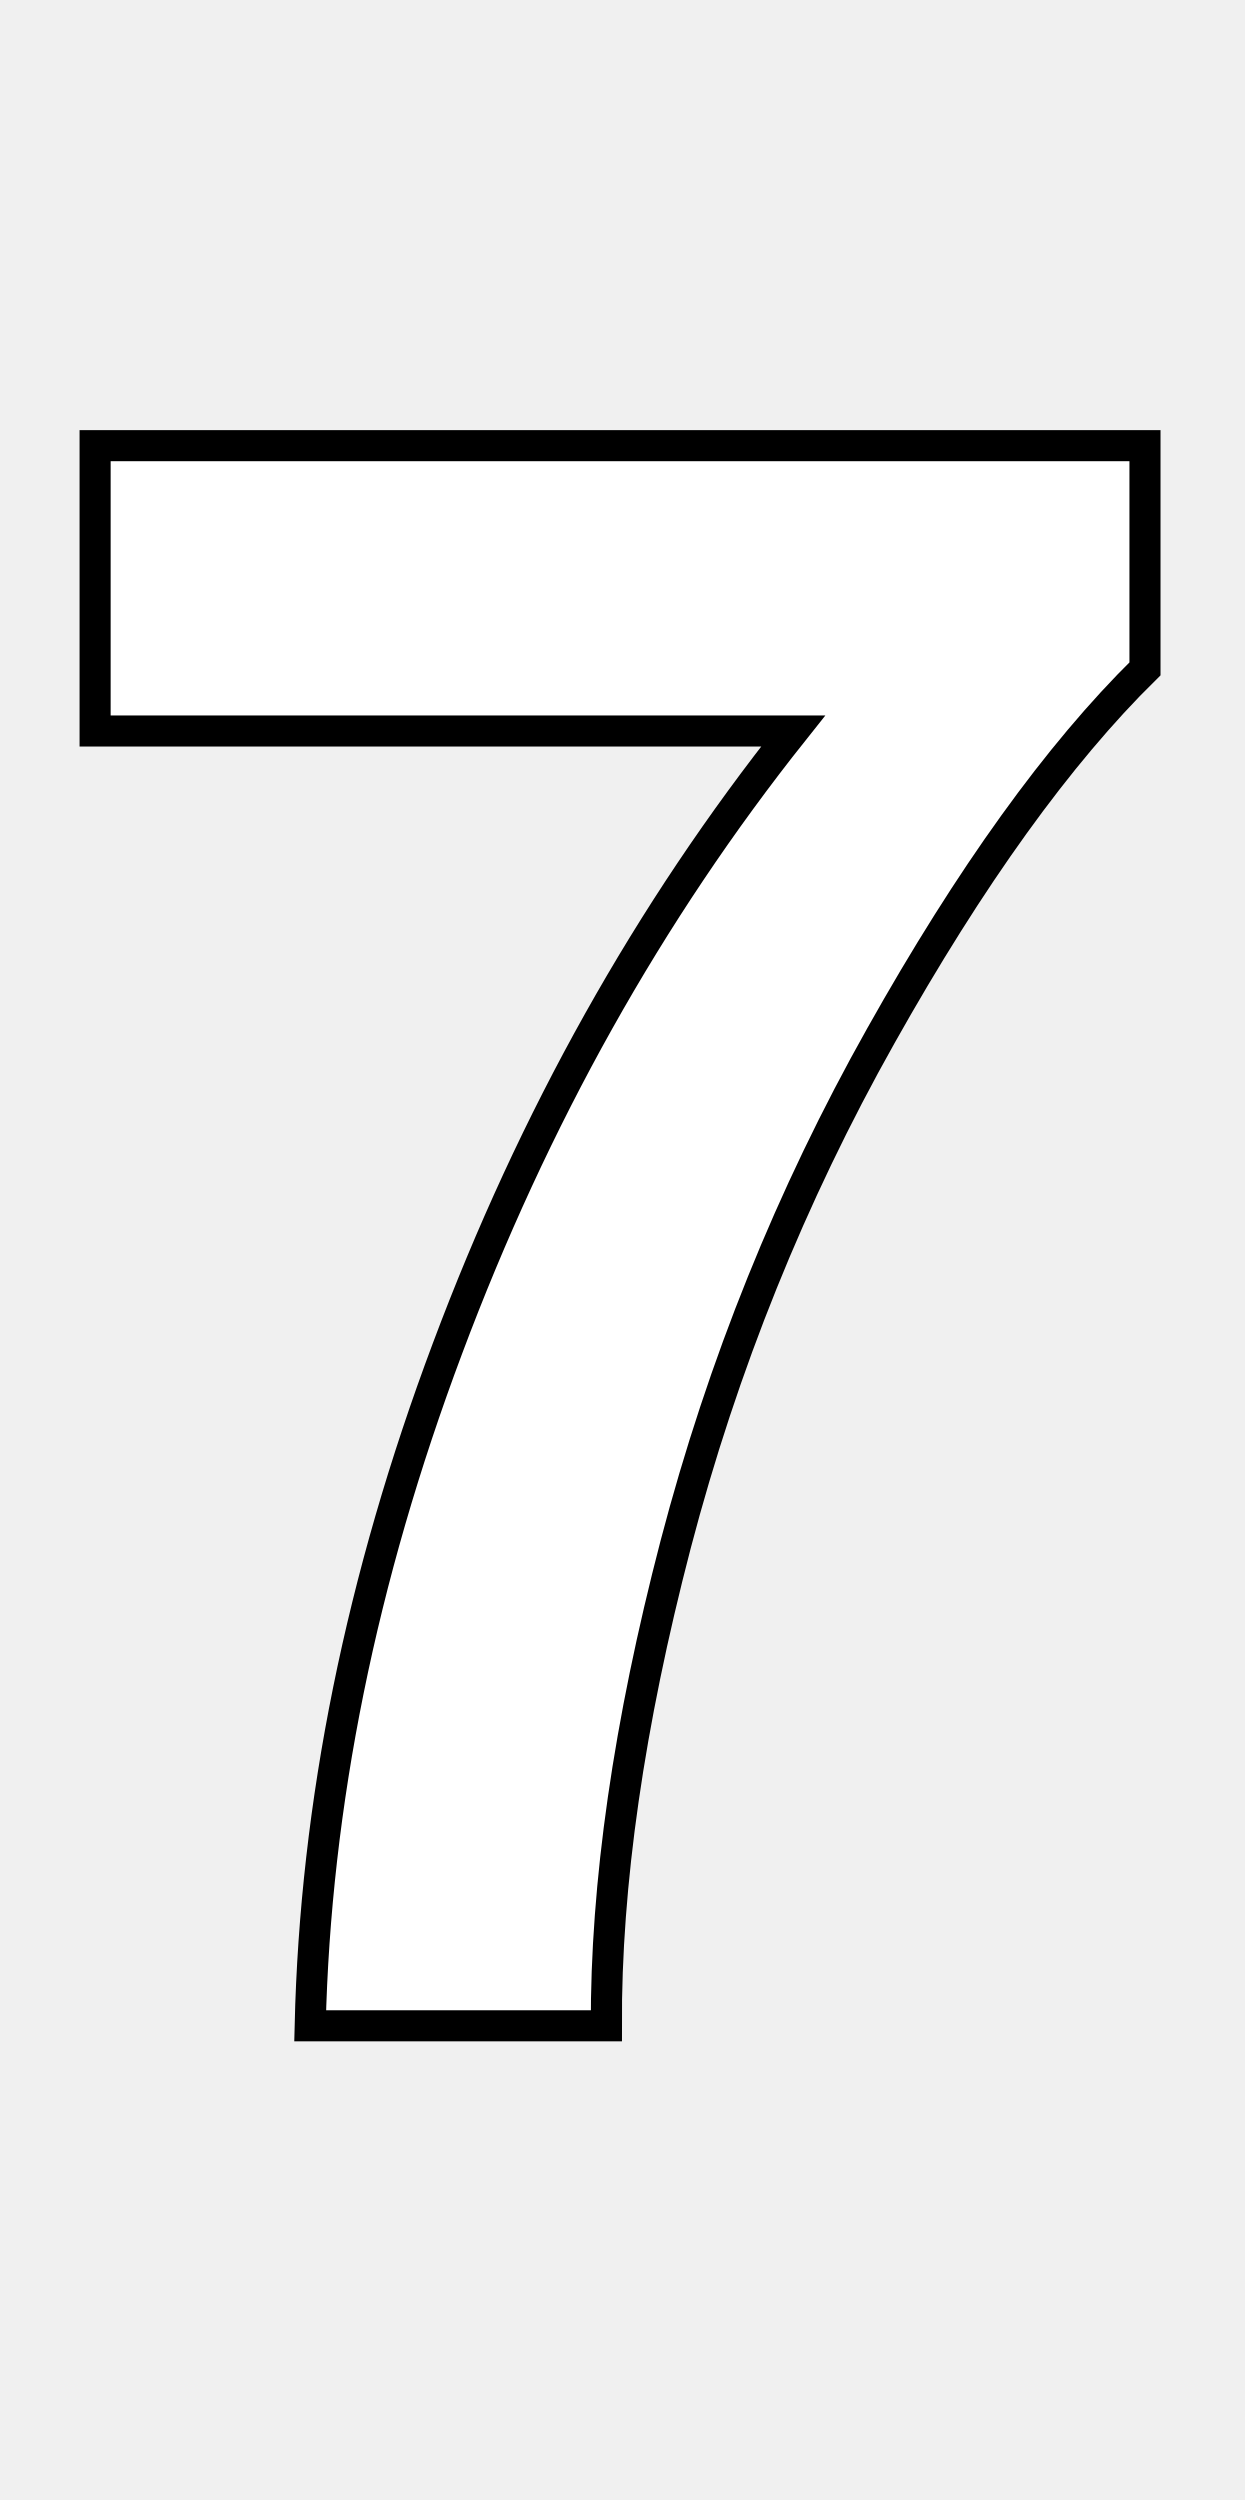
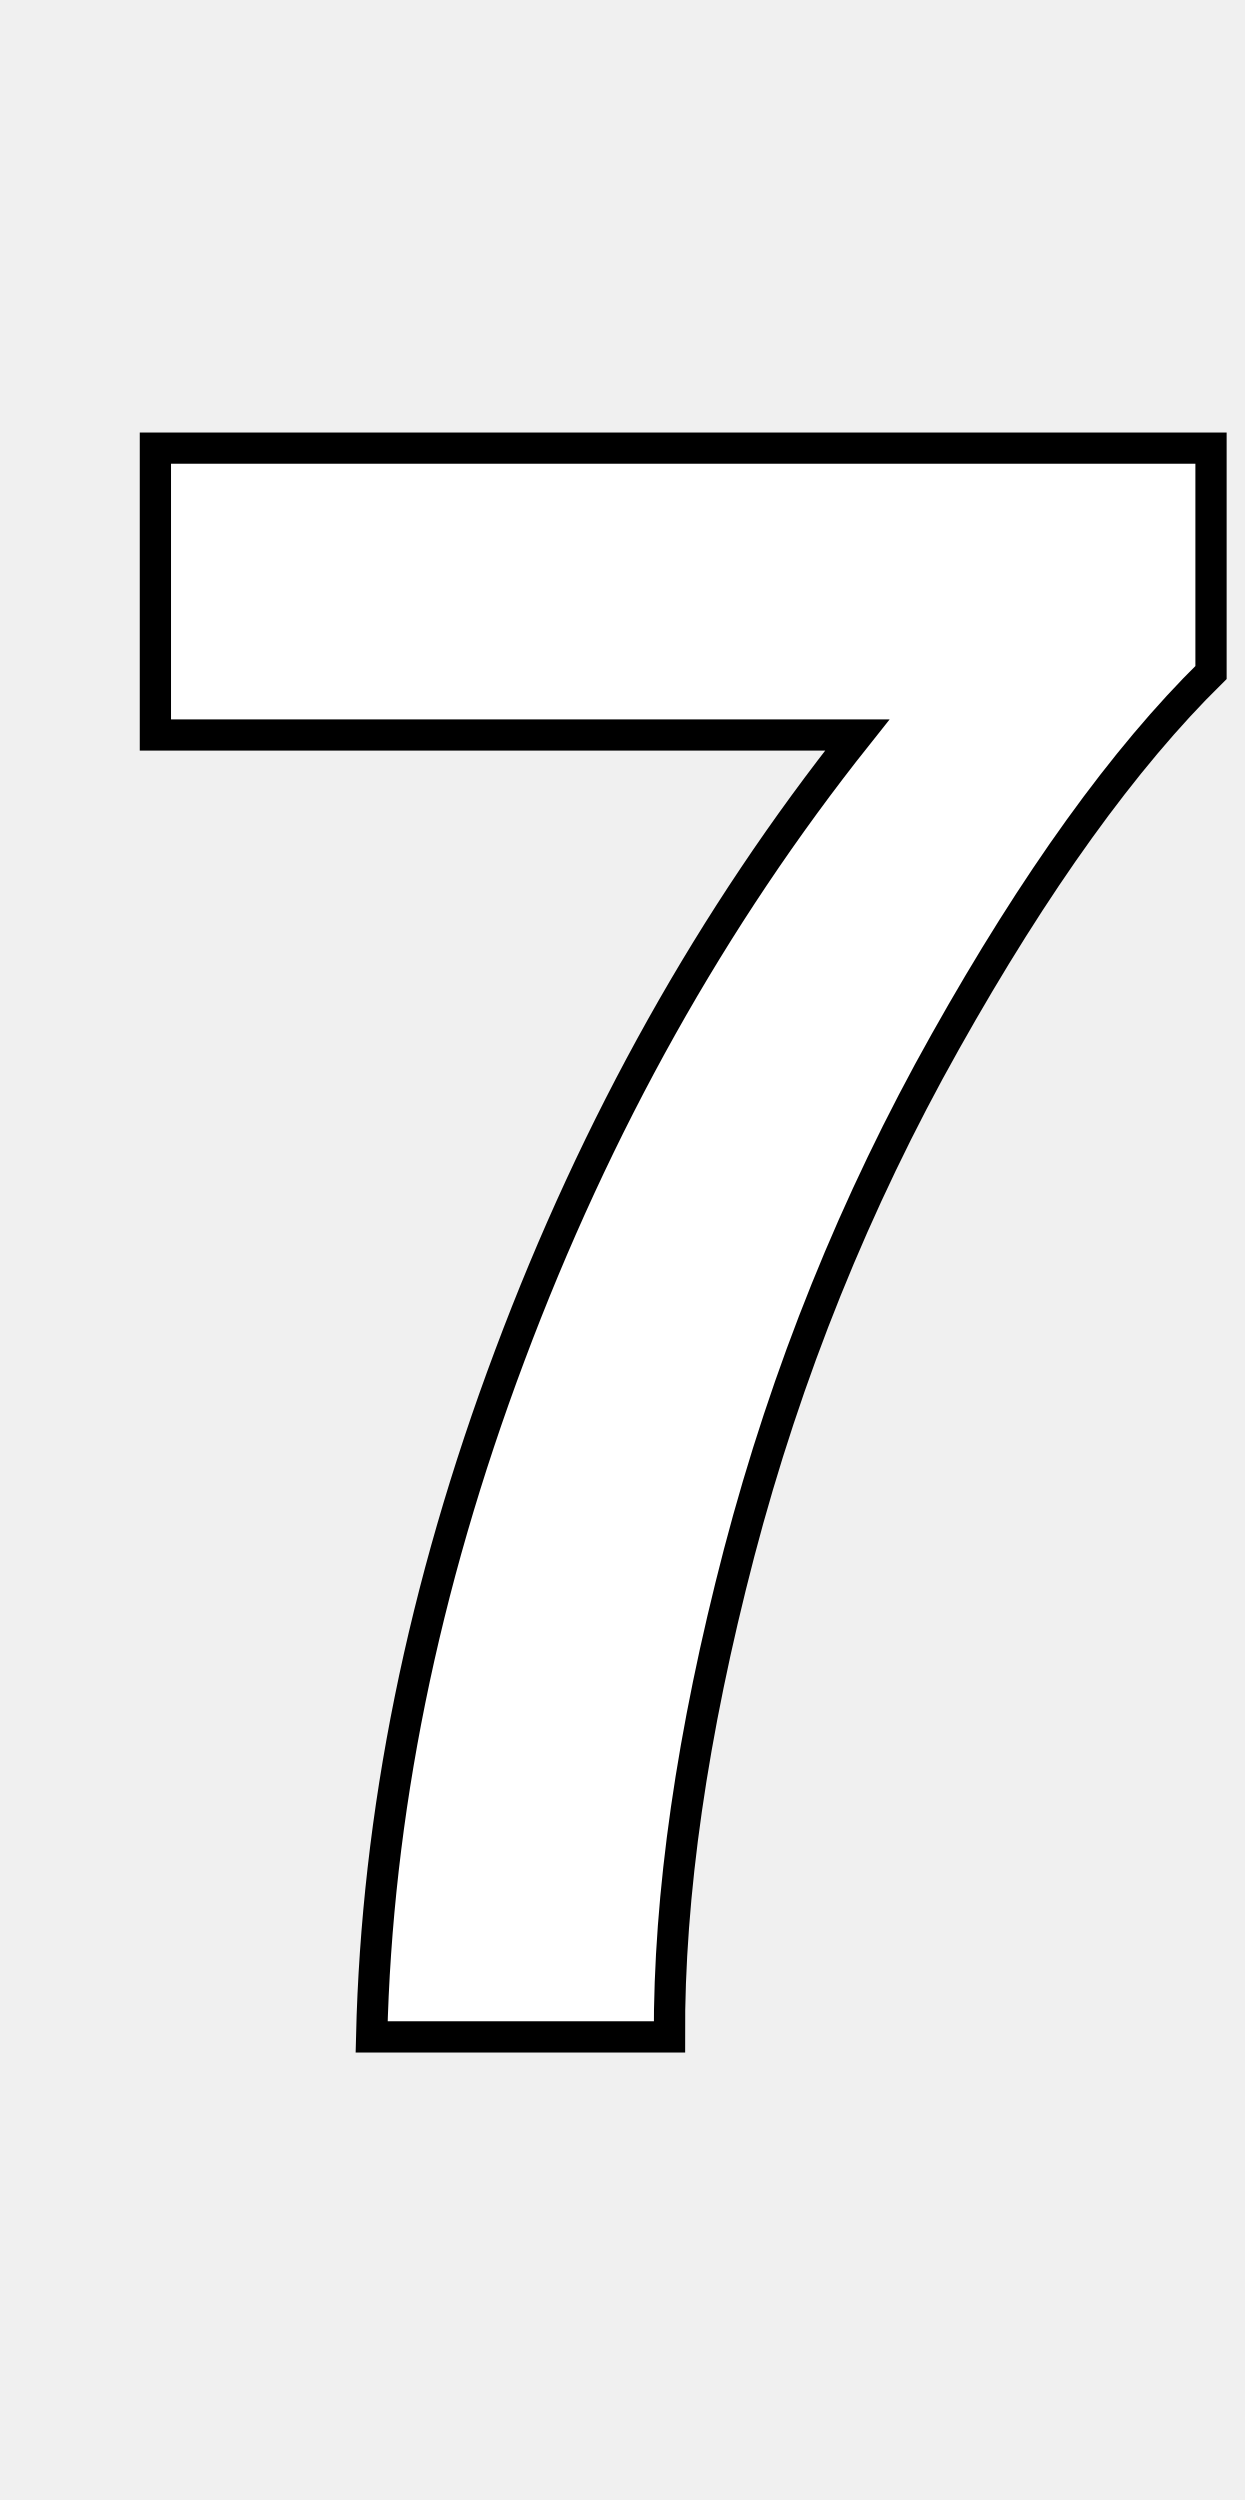
- <svg xmlns="http://www.w3.org/2000/svg" width="40.043" height="80.438">
+ <svg xmlns="http://www.w3.org/2000/svg" width="40.043" height="80.438" viewBox="0 0 36 80">
  <path fill="white" stroke="black" d="M25.52 23.52L3.06 23.52L3.06 14.34L36.84 14.34L36.84 21.52Q32.66 25.63 28.34 33.33Q24.01 41.03 21.74 49.69Q19.48 58.36 19.51 65.18L19.51 65.18L9.98 65.18Q10.23 54.49 14.40 43.38Q18.56 32.27 25.52 23.52L25.52 23.52Z" />
</svg>
